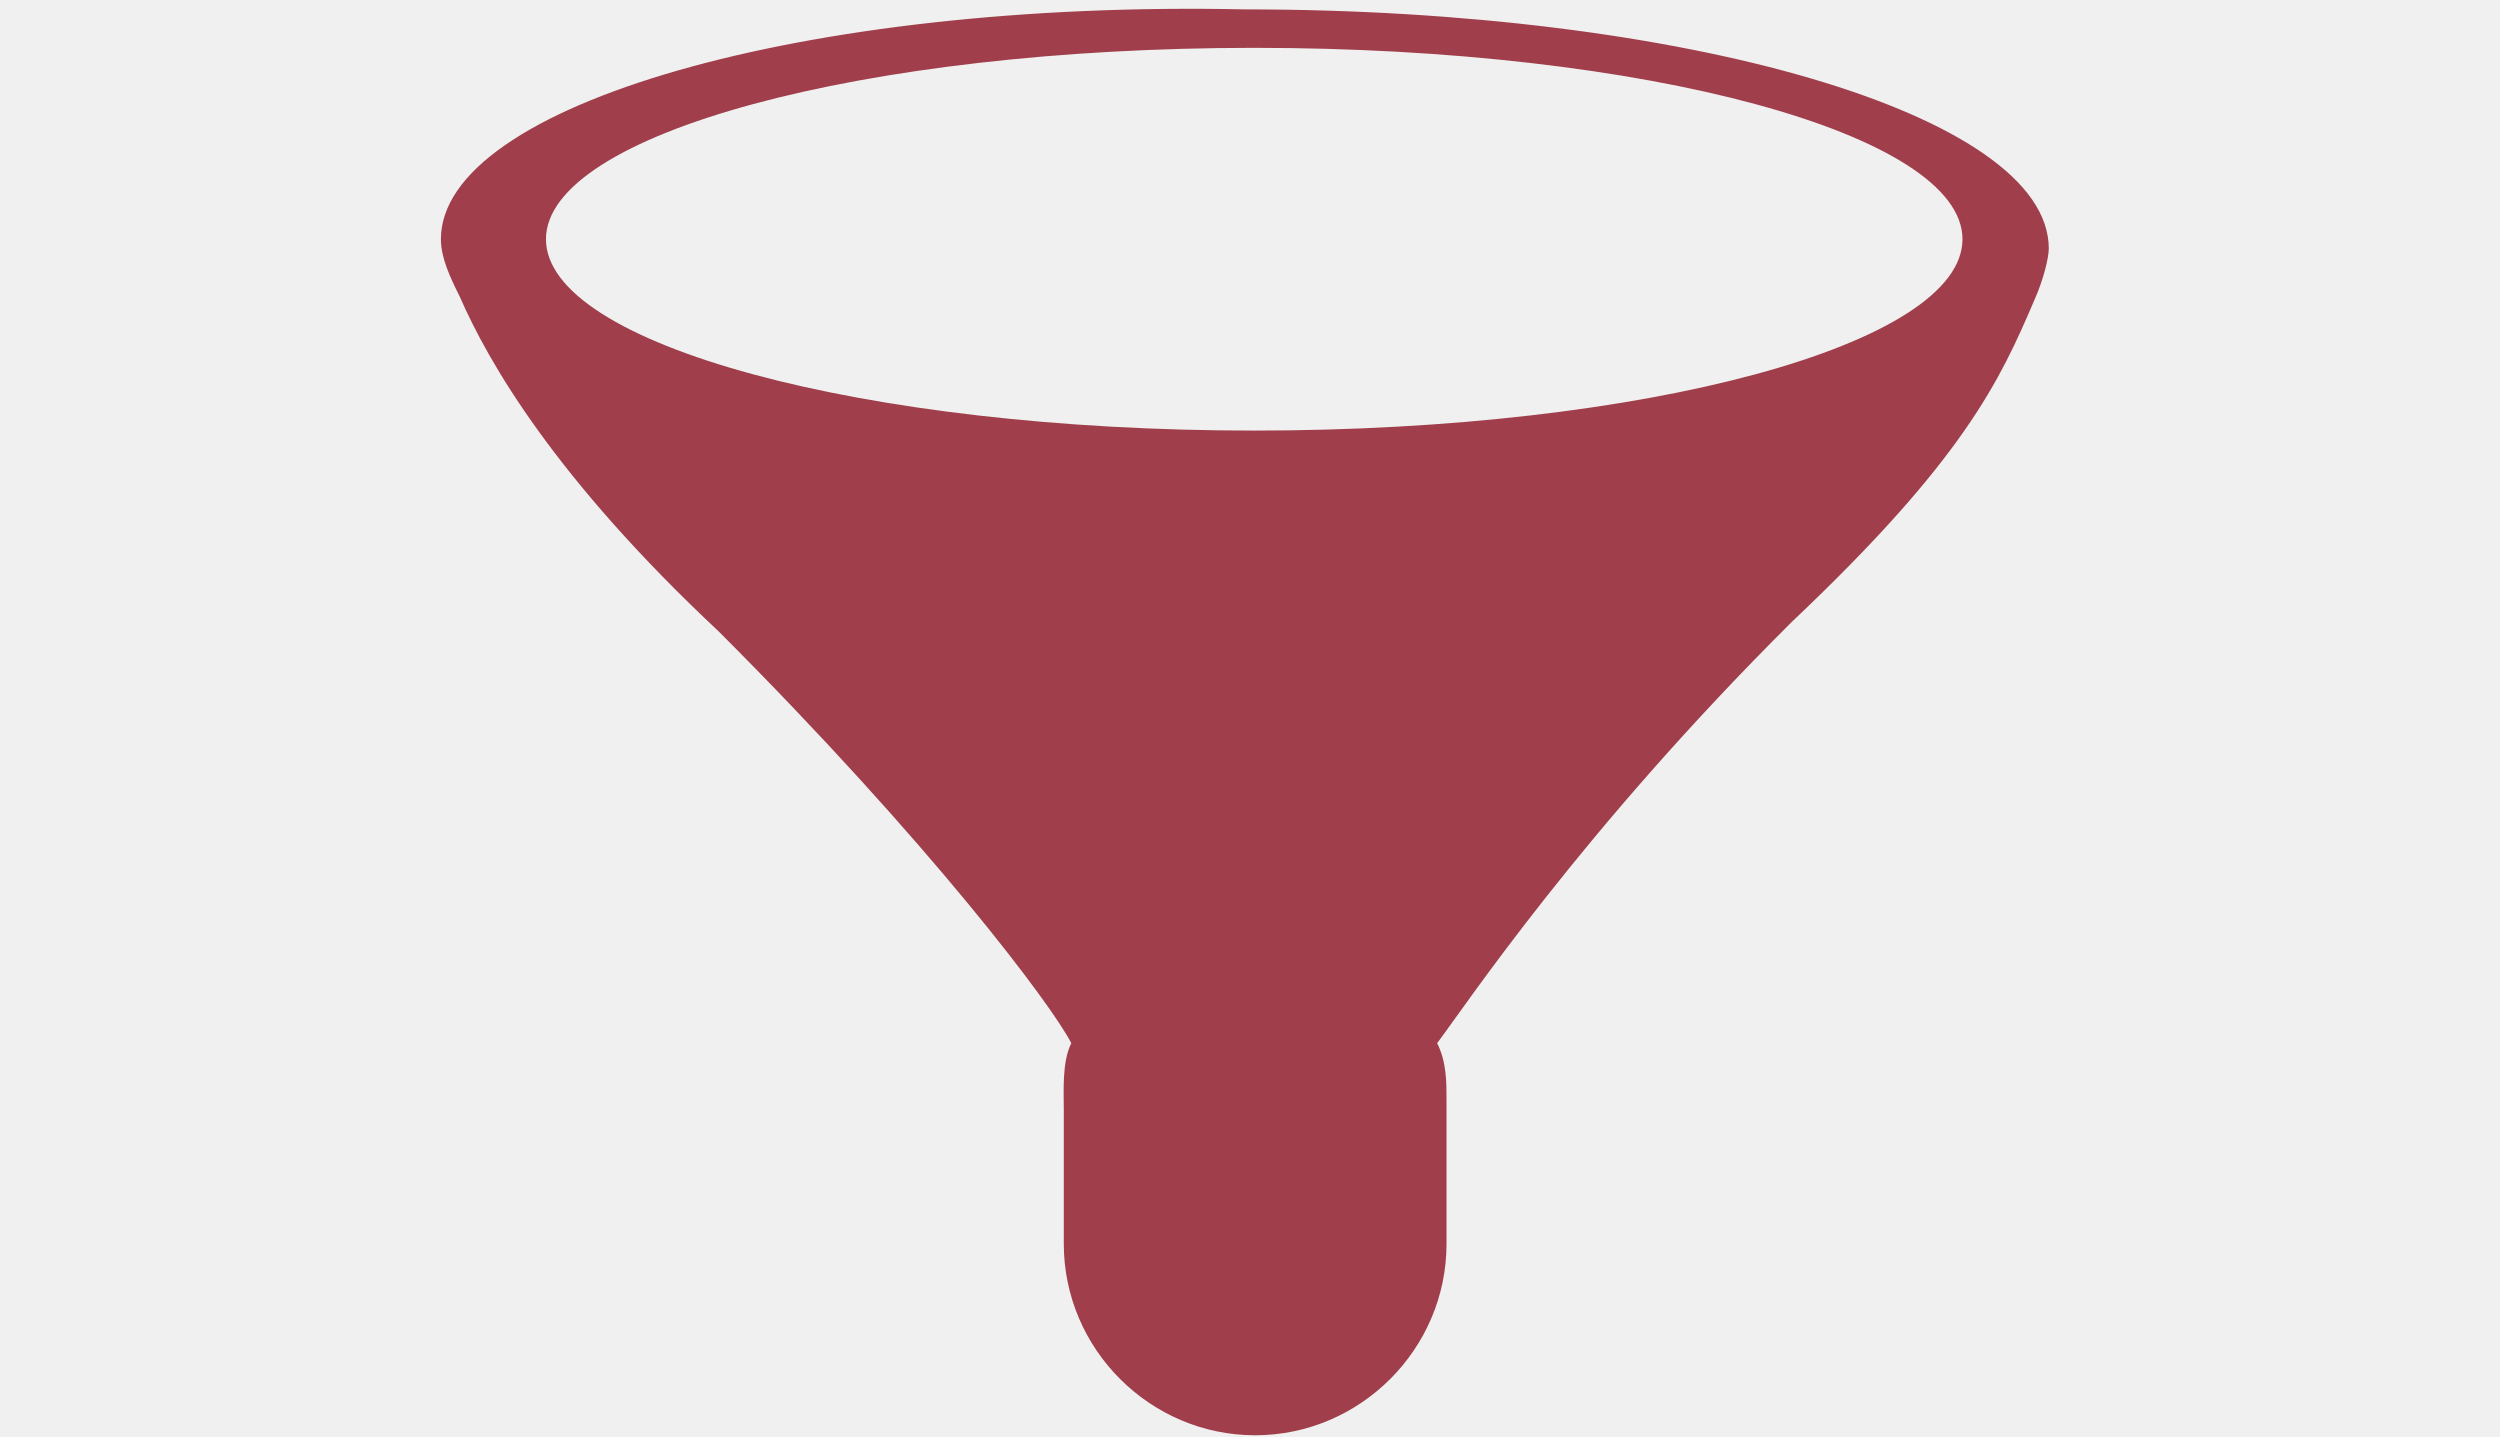
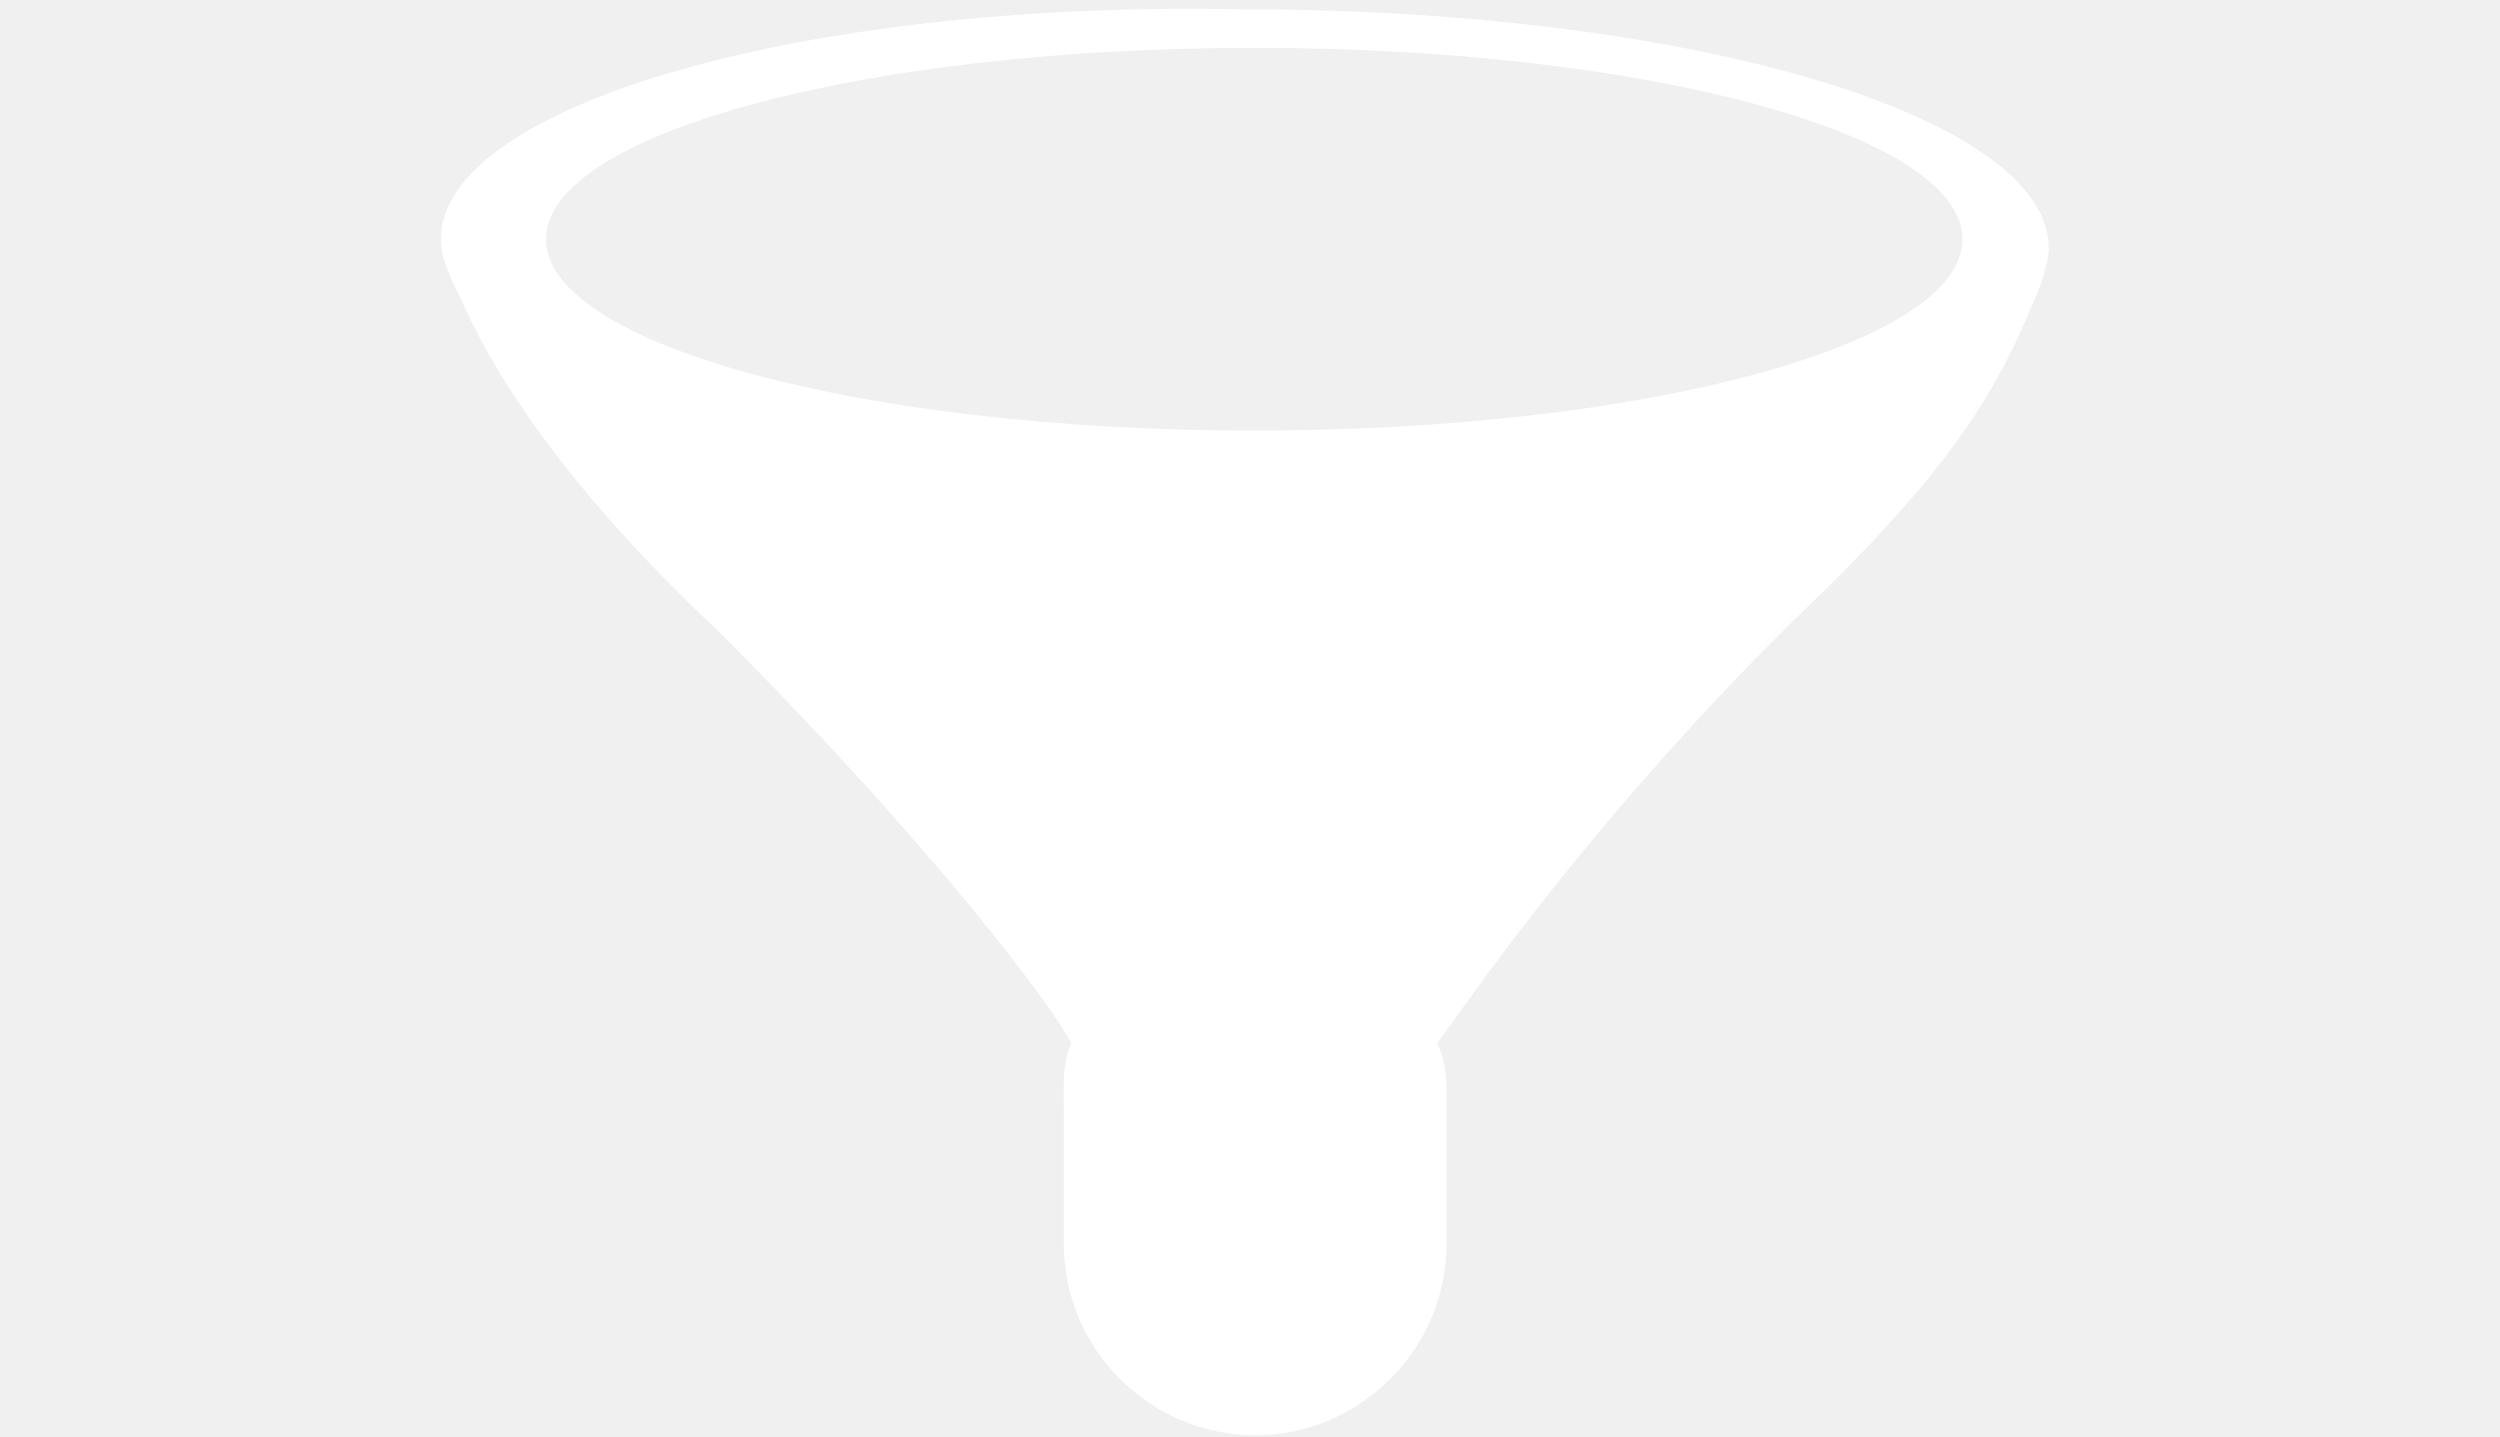
<svg xmlns="http://www.w3.org/2000/svg" version="1.1" id="Layer_1" x="0px" y="0px" viewBox="0 0 266.5 153.1" enable-background="new 0 0 266.5 153.1" xml:space="preserve">
  <g>
    <g>
-       <path fill="#A03F4B" d="M216.9,31.9c0.9-2,1.5-4.4,1.5-5.4c0-14.3-38.8-25.5-85.7-25.5C85.8,0,47,11.2,47,25.5l0,0l0,0l0,0    c0,2,1,4.1,2,6.1c3.1,7.1,10.2,19.4,27.6,35.7c22.5,22.5,35.5,39.8,37.6,43.9c-1,2-0.8,5.1-0.8,7.1v14.3    c0,11.2,9.2,20.4,20.4,20.4s20.4-9.2,20.4-20.4v-15.3c0-2,0-4.1-1-6.1c3.1-4.1,15.3-22.5,37.8-44.9    C209.3,49,213.2,40.6,216.9,31.9z M58.2,25.5c0-11.2,33.7-20.4,75.5-20.4s75.5,9.2,75.5,20.4s-33.7,20.4-75.5,20.4    S58.2,36.7,58.2,25.5z" />
+       <path fill="#ffffff" d="M216.9,31.9c0.9-2,1.5-4.4,1.5-5.4c0-14.3-38.8-25.5-85.7-25.5C85.8,0,47,11.2,47,25.5l0,0l0,0l0,0    c0,2,1,4.1,2,6.1c3.1,7.1,10.2,19.4,27.6,35.7c22.5,22.5,35.5,39.8,37.6,43.9c-1,2-0.8,5.1-0.8,7.1v14.3    c0,11.2,9.2,20.4,20.4,20.4s20.4-9.2,20.4-20.4v-15.3c0-2,0-4.1-1-6.1c3.1-4.1,15.3-22.5,37.8-44.9    C209.3,49,213.2,40.6,216.9,31.9z M58.2,25.5c0-11.2,33.7-20.4,75.5-20.4s75.5,9.2,75.5,20.4s-33.7,20.4-75.5,20.4    S58.2,36.7,58.2,25.5z" />
    </g>
  </g>
</svg>
